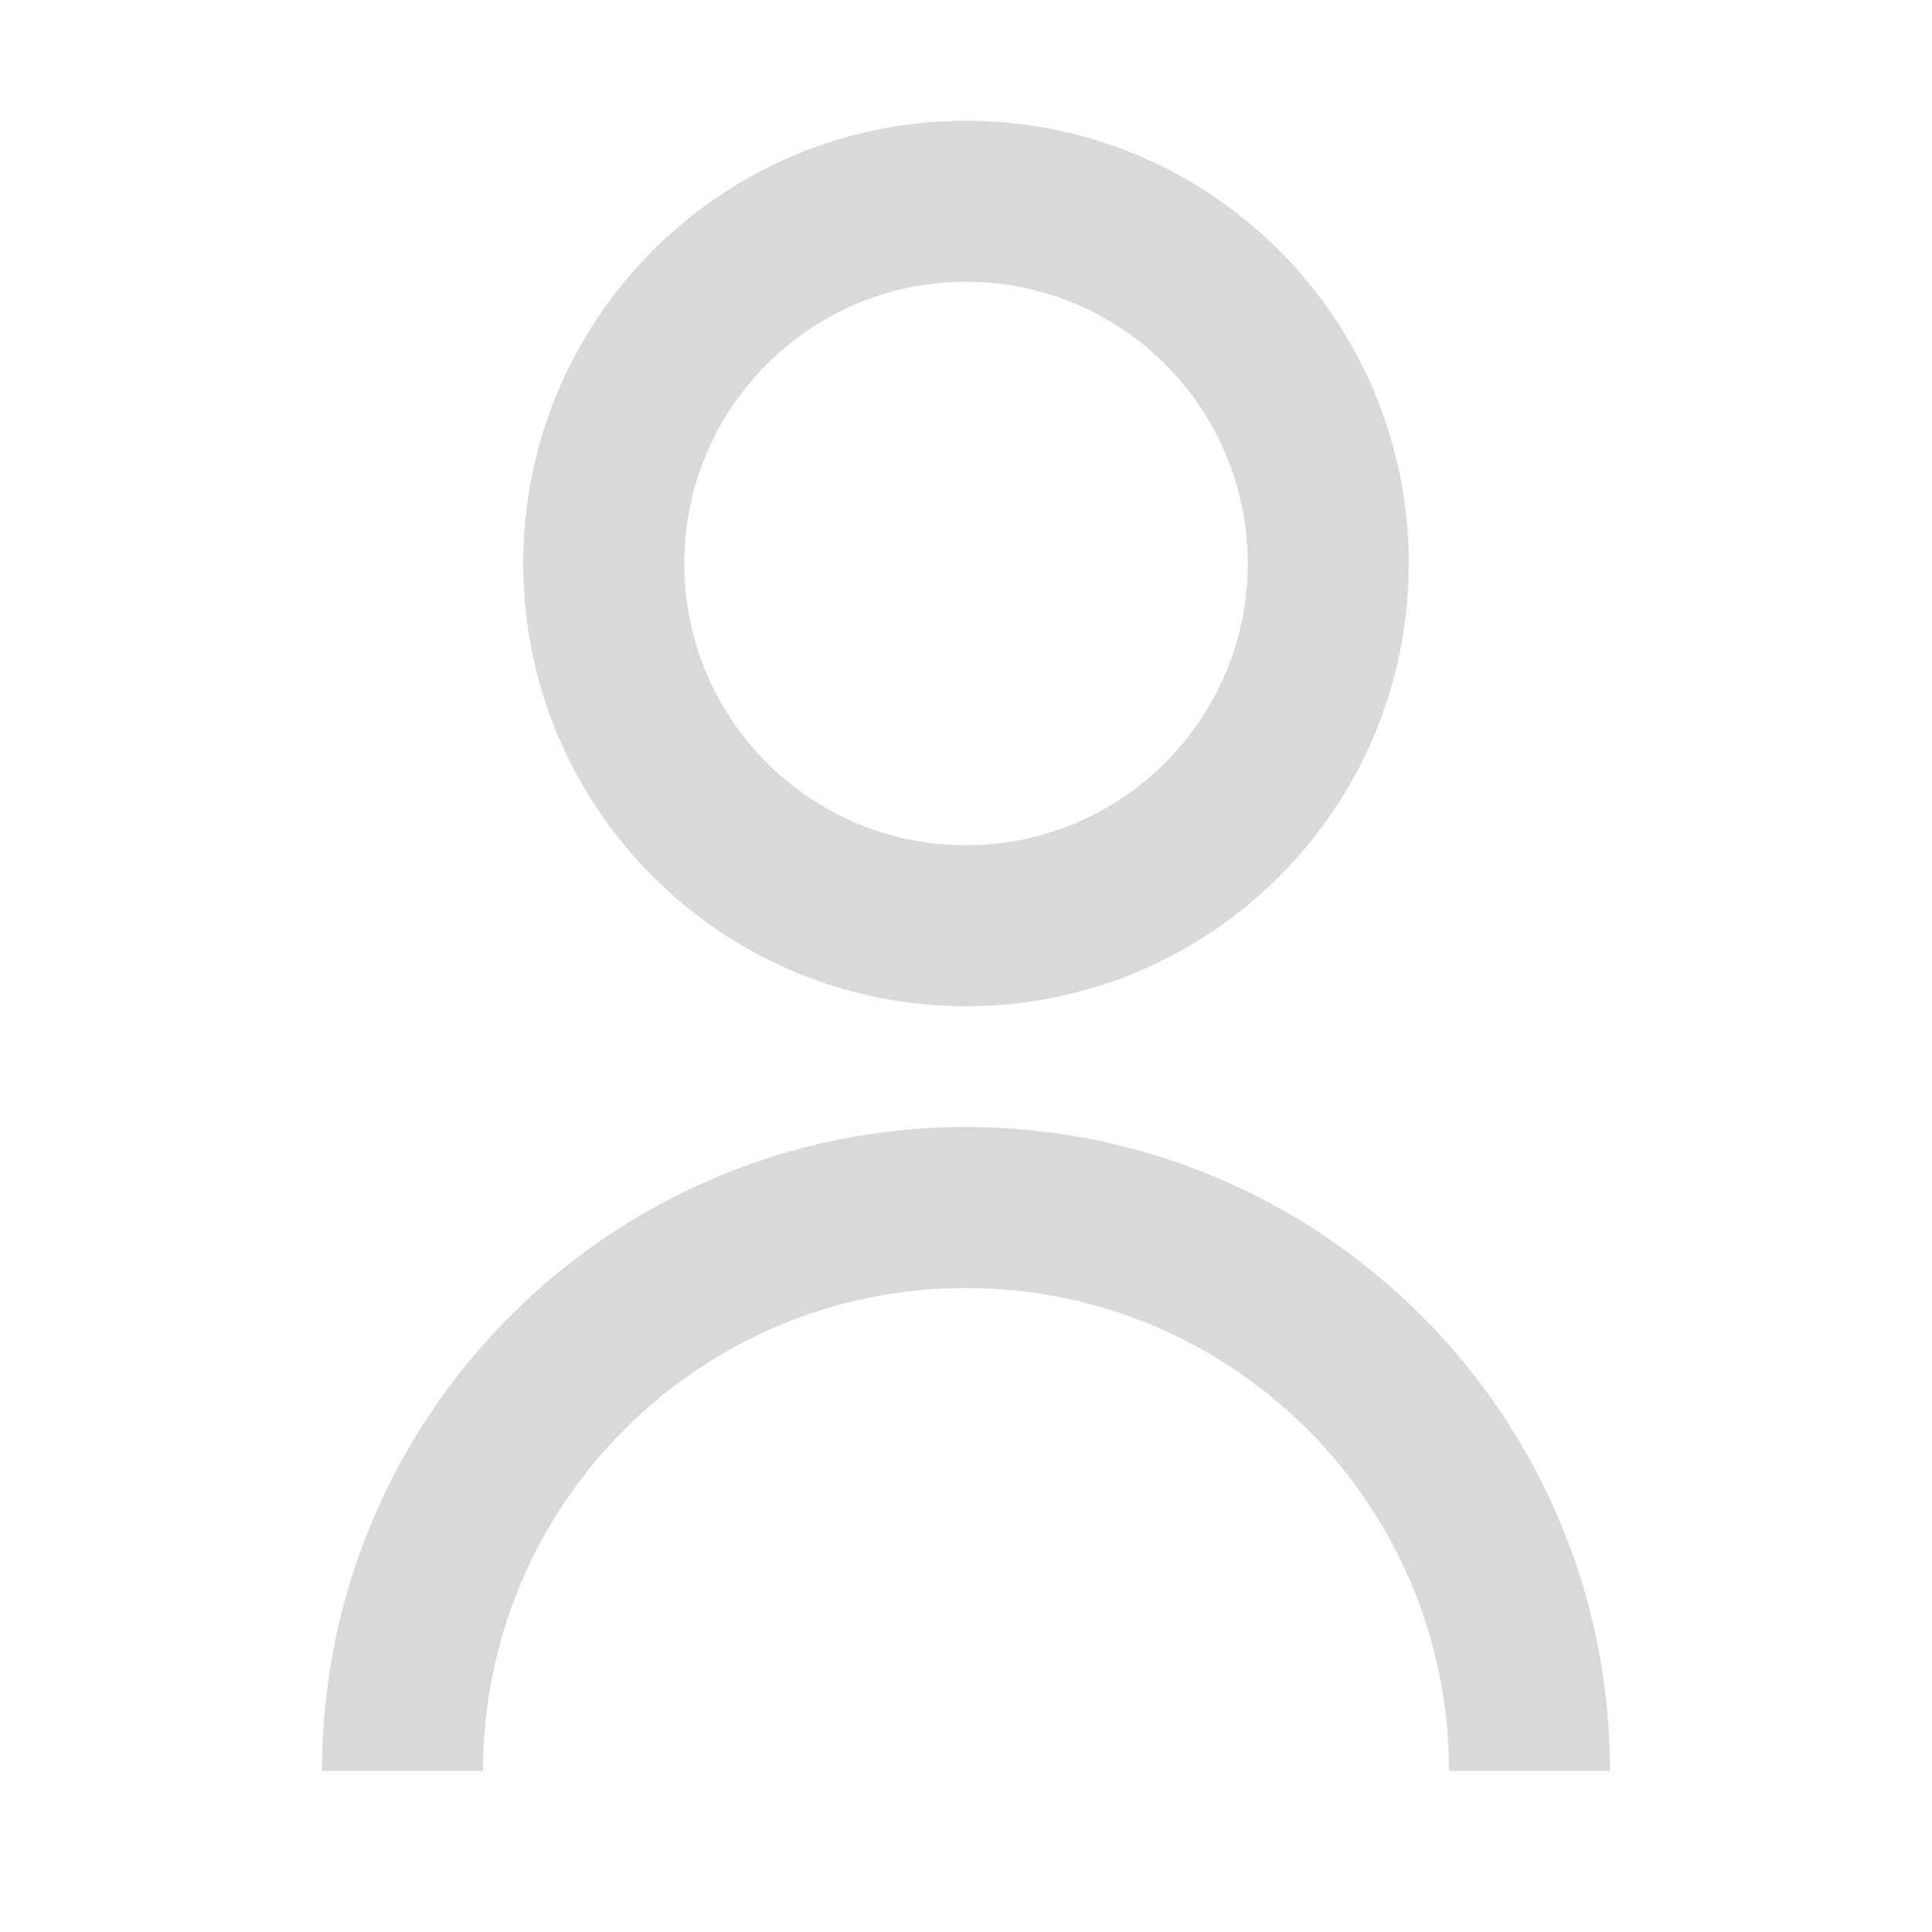
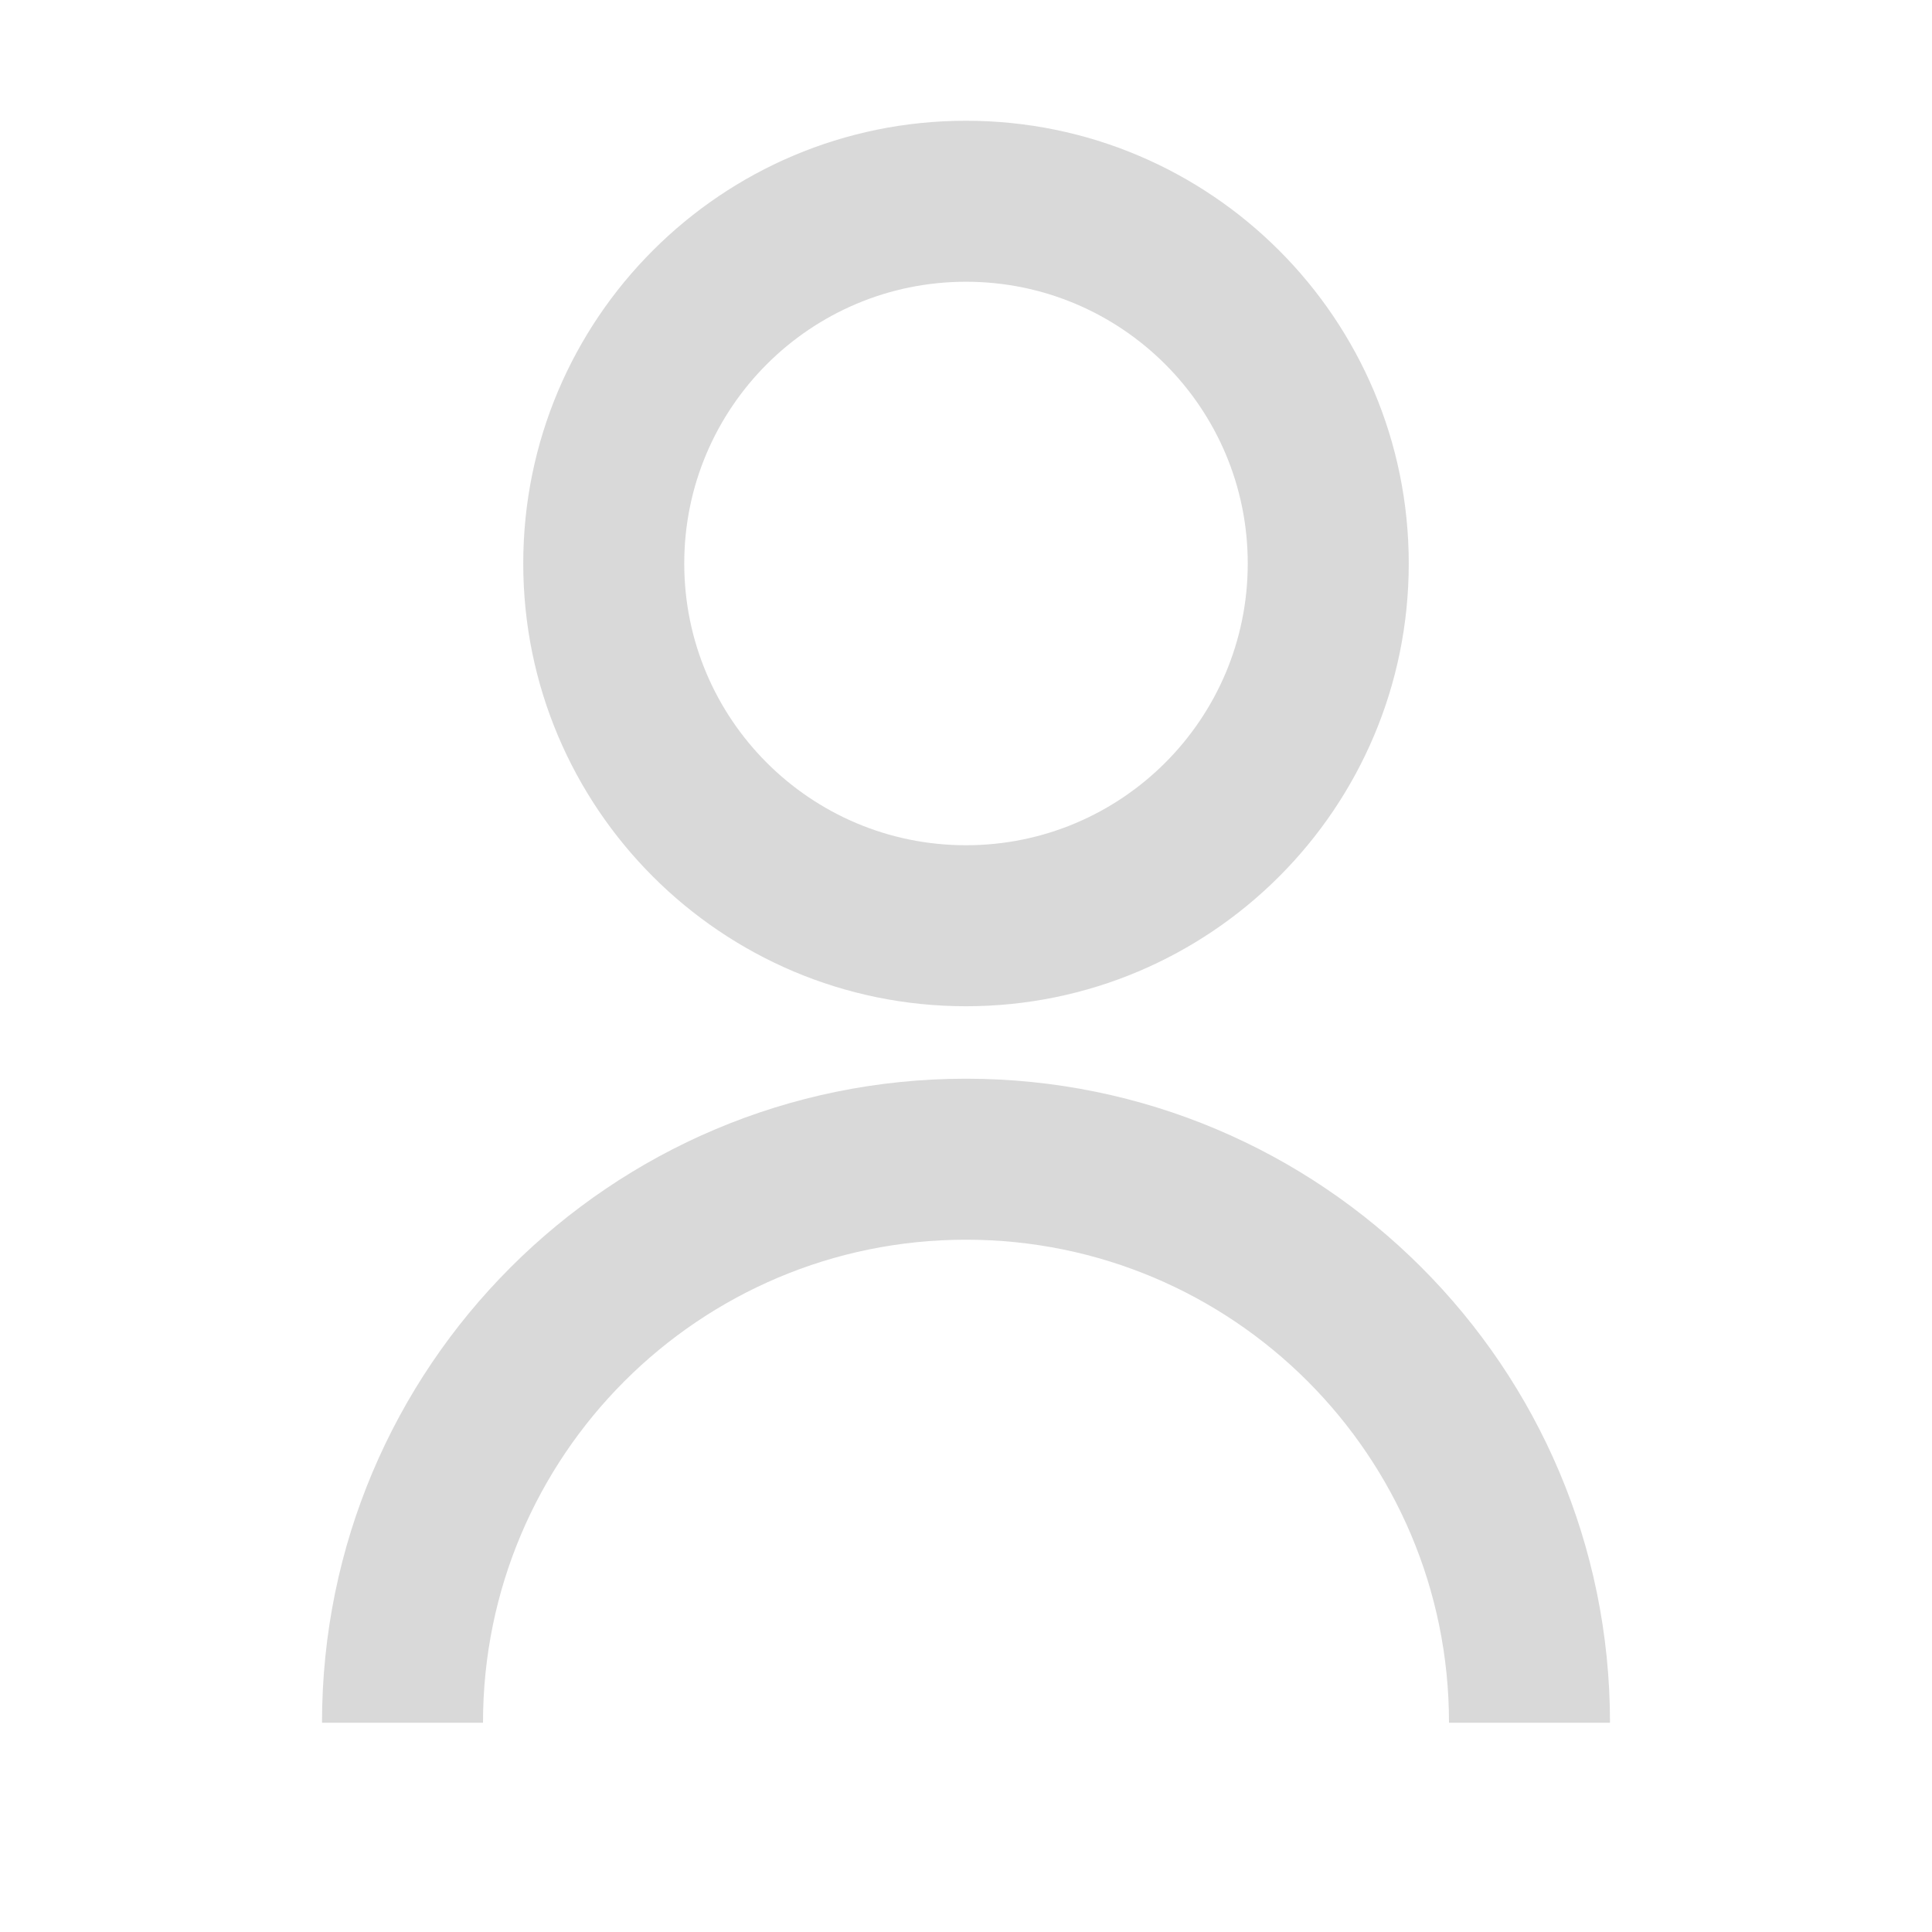
<svg xmlns="http://www.w3.org/2000/svg" fill="#D9D9D9" width="800px" height="800px" viewBox="0 0 24 24">
  <g>
    <path fill="none" d="M0 0h24v24H0z" />
-     <path fill="#D9D9D9" d="M4 22a8 8 0 1 1 16 0h-2a6 6 0 1 0-12 0H4zm8-9.5c-3.038 0-5.5-2.462-5.5-5.5S8.962 1.5 12 1.5 17.5 3.962 17.5 7 15.038 12.5 12 12.5zm0-2c1.933 0 3.5-1.567 3.5-3.5S13.933 3.5 12 3.5 8.5 5.067 8.5 7 10.067 10.5 12 10.5z" />
+     <path fill="#D9D9D9" d="M4 21.4a8 8 0 1 1 16 0h-2a6 6 0 1 0-12 0H4zm8-8.9c-3.038 0-5.5-2.462-5.5-5.5S8.962 1.5 12 1.5 17.5 3.962 17.5 7 15.038 12.5 12 12.5zm0-2c1.933 0 3.5-1.567 3.5-3.5S13.933 3.5 12 3.5 8.5 5.067 8.5 7 10.067 10.5 12 10.5z" />
  </g>
</svg>
